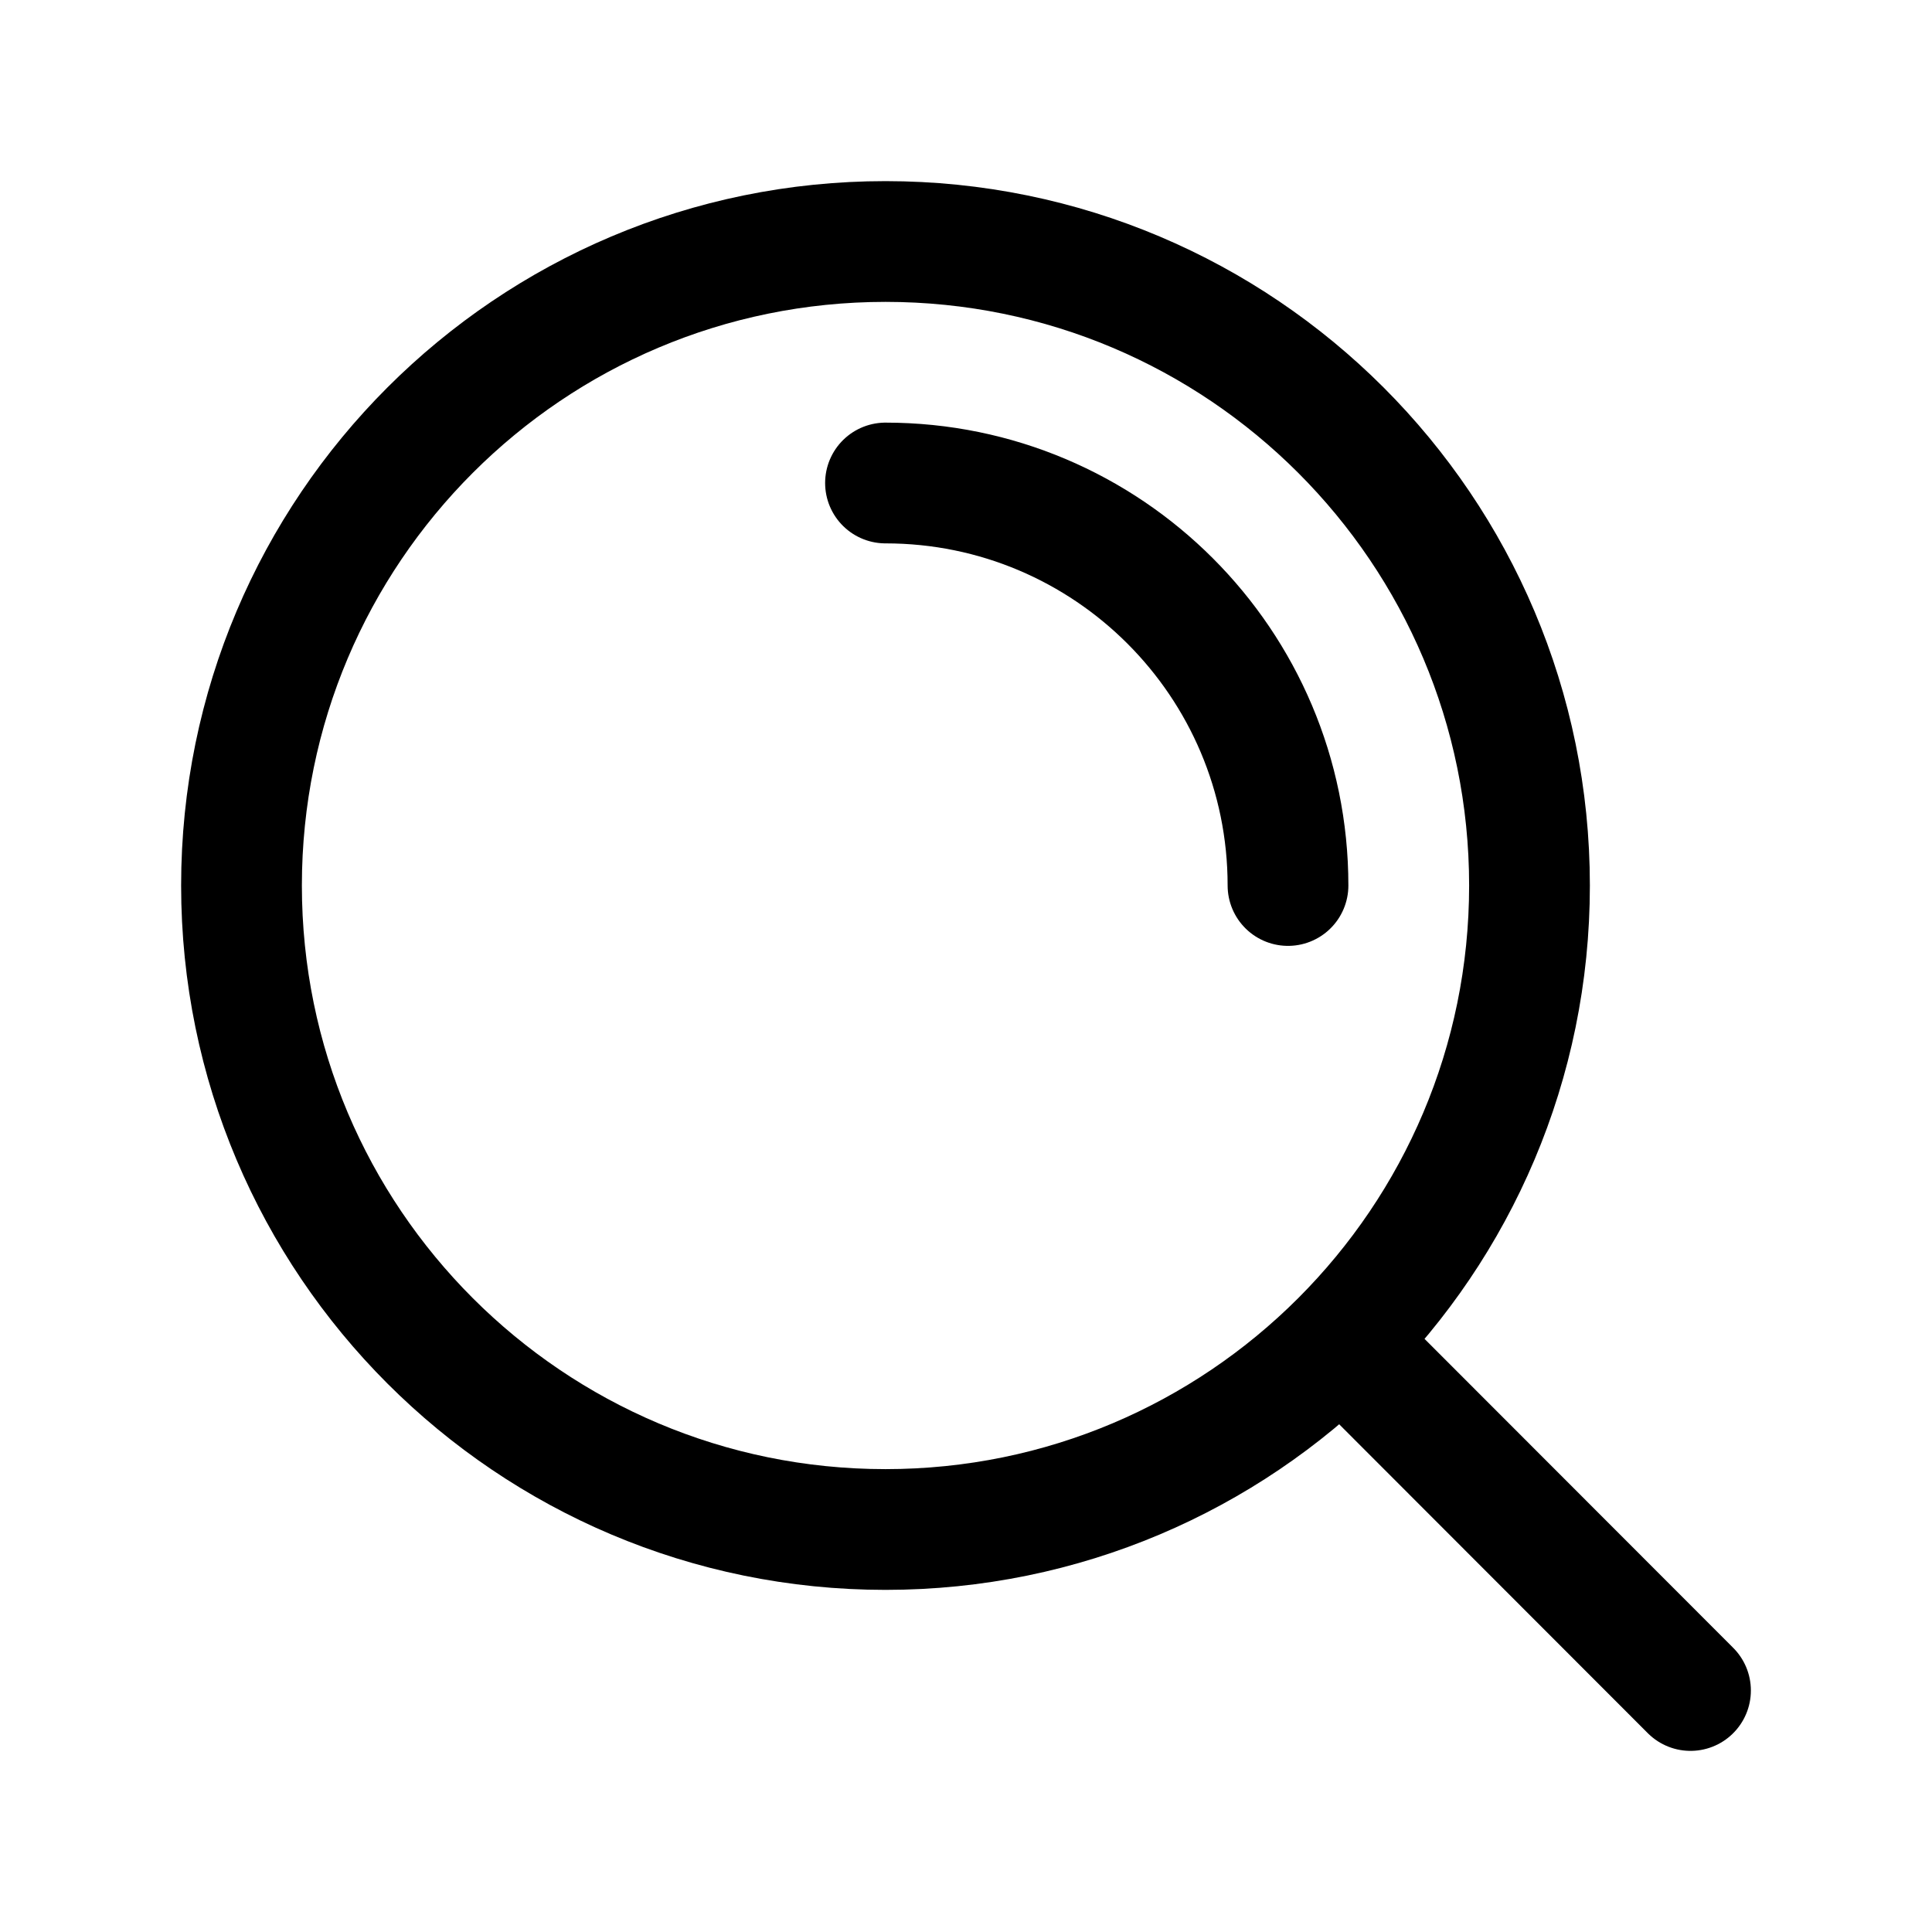
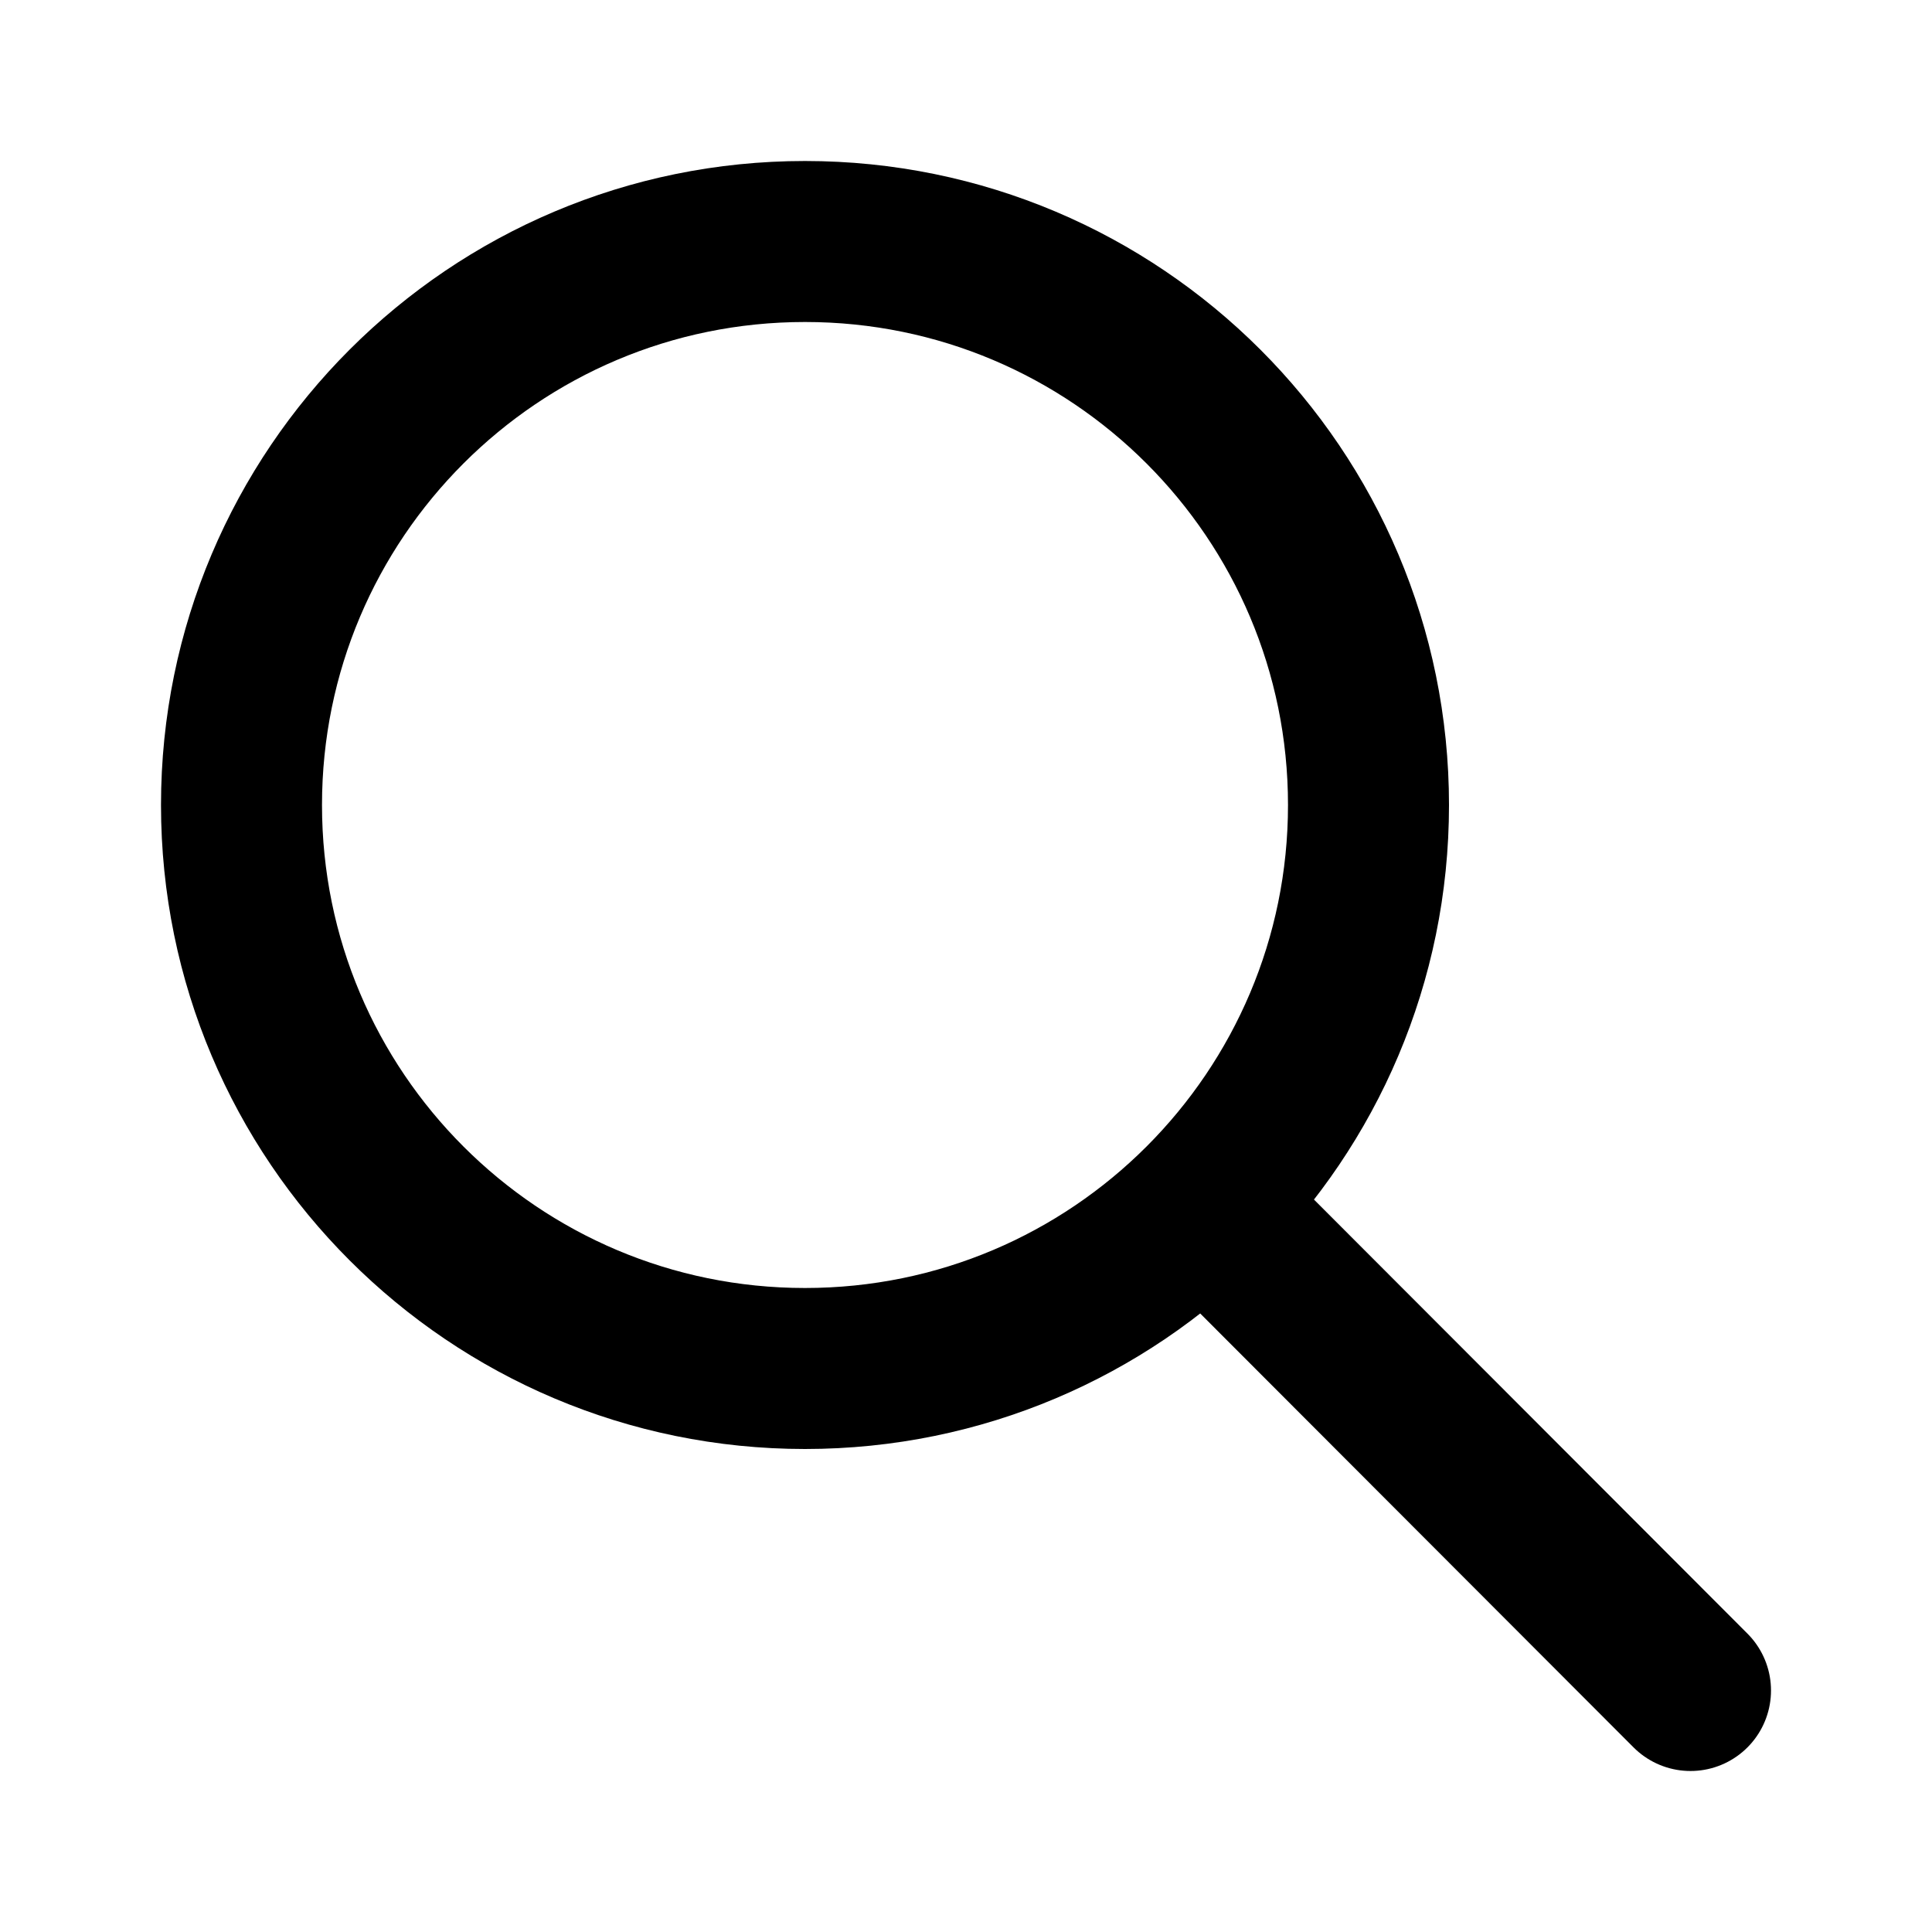
<svg xmlns="http://www.w3.org/2000/svg" width="800px" height="800px" viewBox="0 0 24 24" fill="none">
-   <path d="M11 6C13.761 6 16 8.239 16 11M16.659 16.655L21 21M19 11C19 15.418 15.418 19 11 19C6.582 19 3 15.418 3 11C3 6.582 6.582 3 11 3C15.418 3 19 6.582 19 11Z" stroke="#000000" stroke-width="1.5" stroke-linecap="round" stroke-linejoin="round" />
+   <path d="M14.954 14.946L21 21M17 10C17 13.866 13.866 17 10 17C6.134 17 3 13.866 3 10C3 6.134 6.134 3 10 3C13.866 3 17 6.134 17 10Z" stroke="#000000" stroke-width="2" stroke-linecap="round" stroke-linejoin="round" />
</svg>
